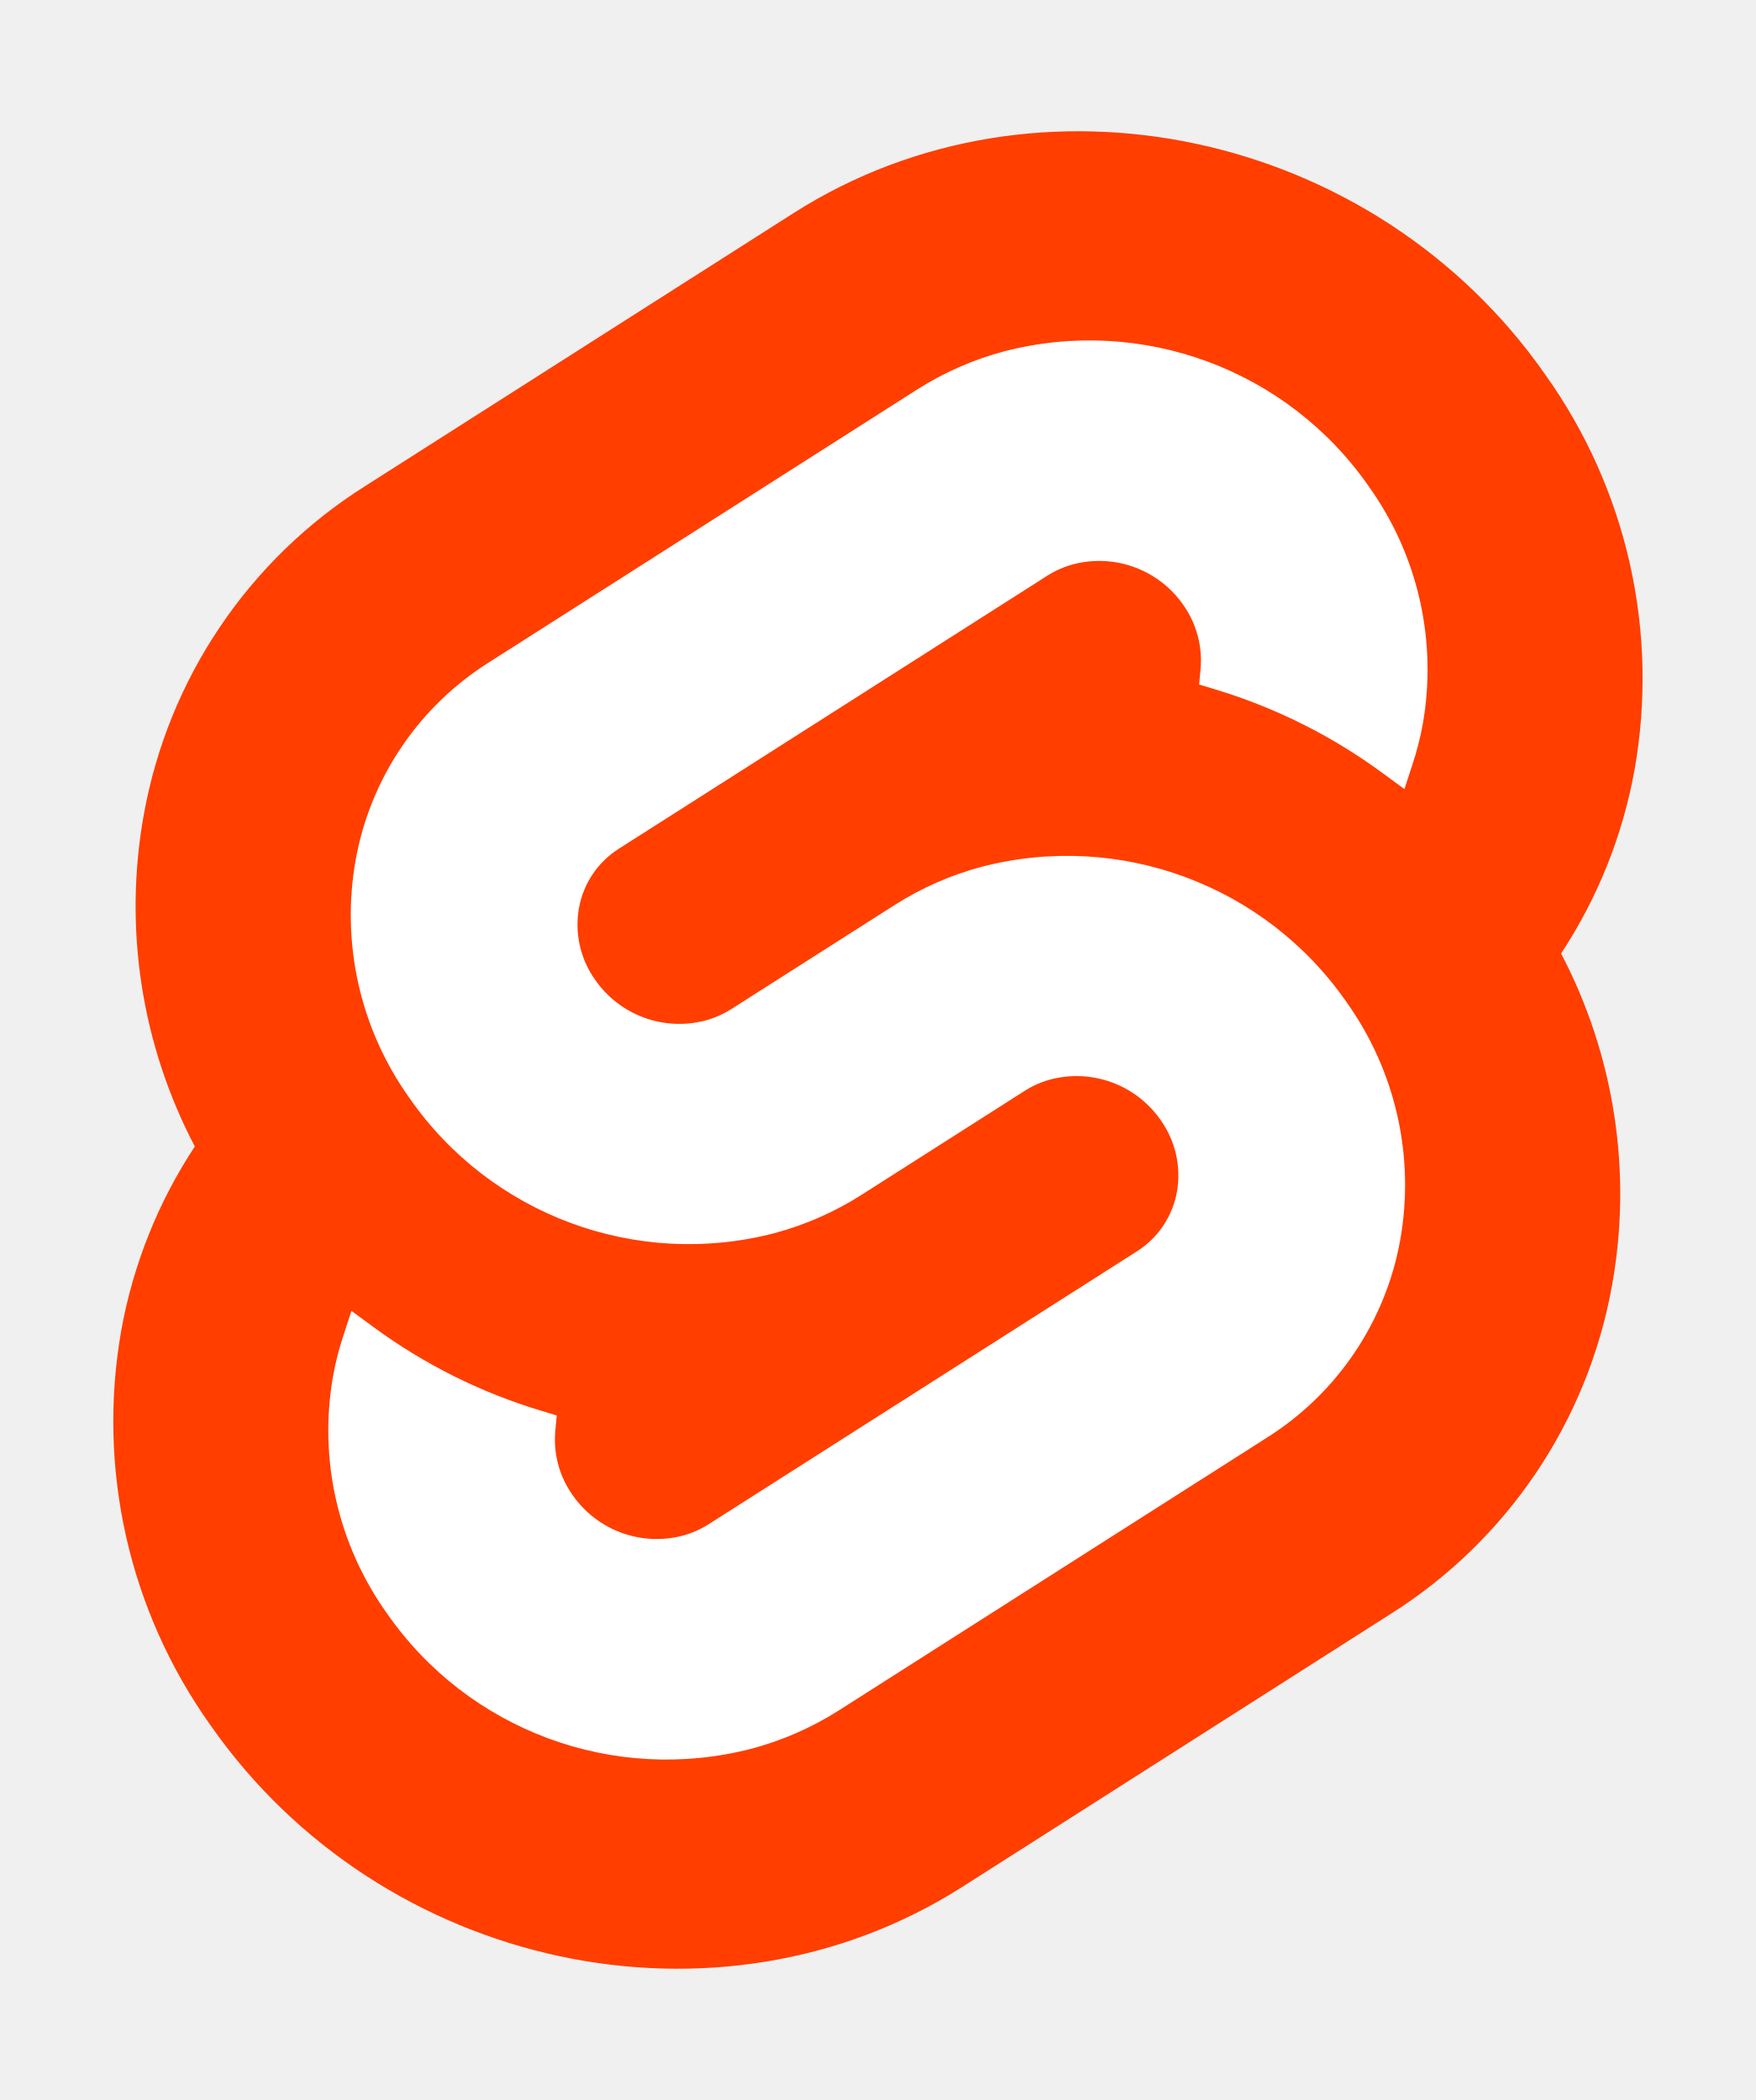
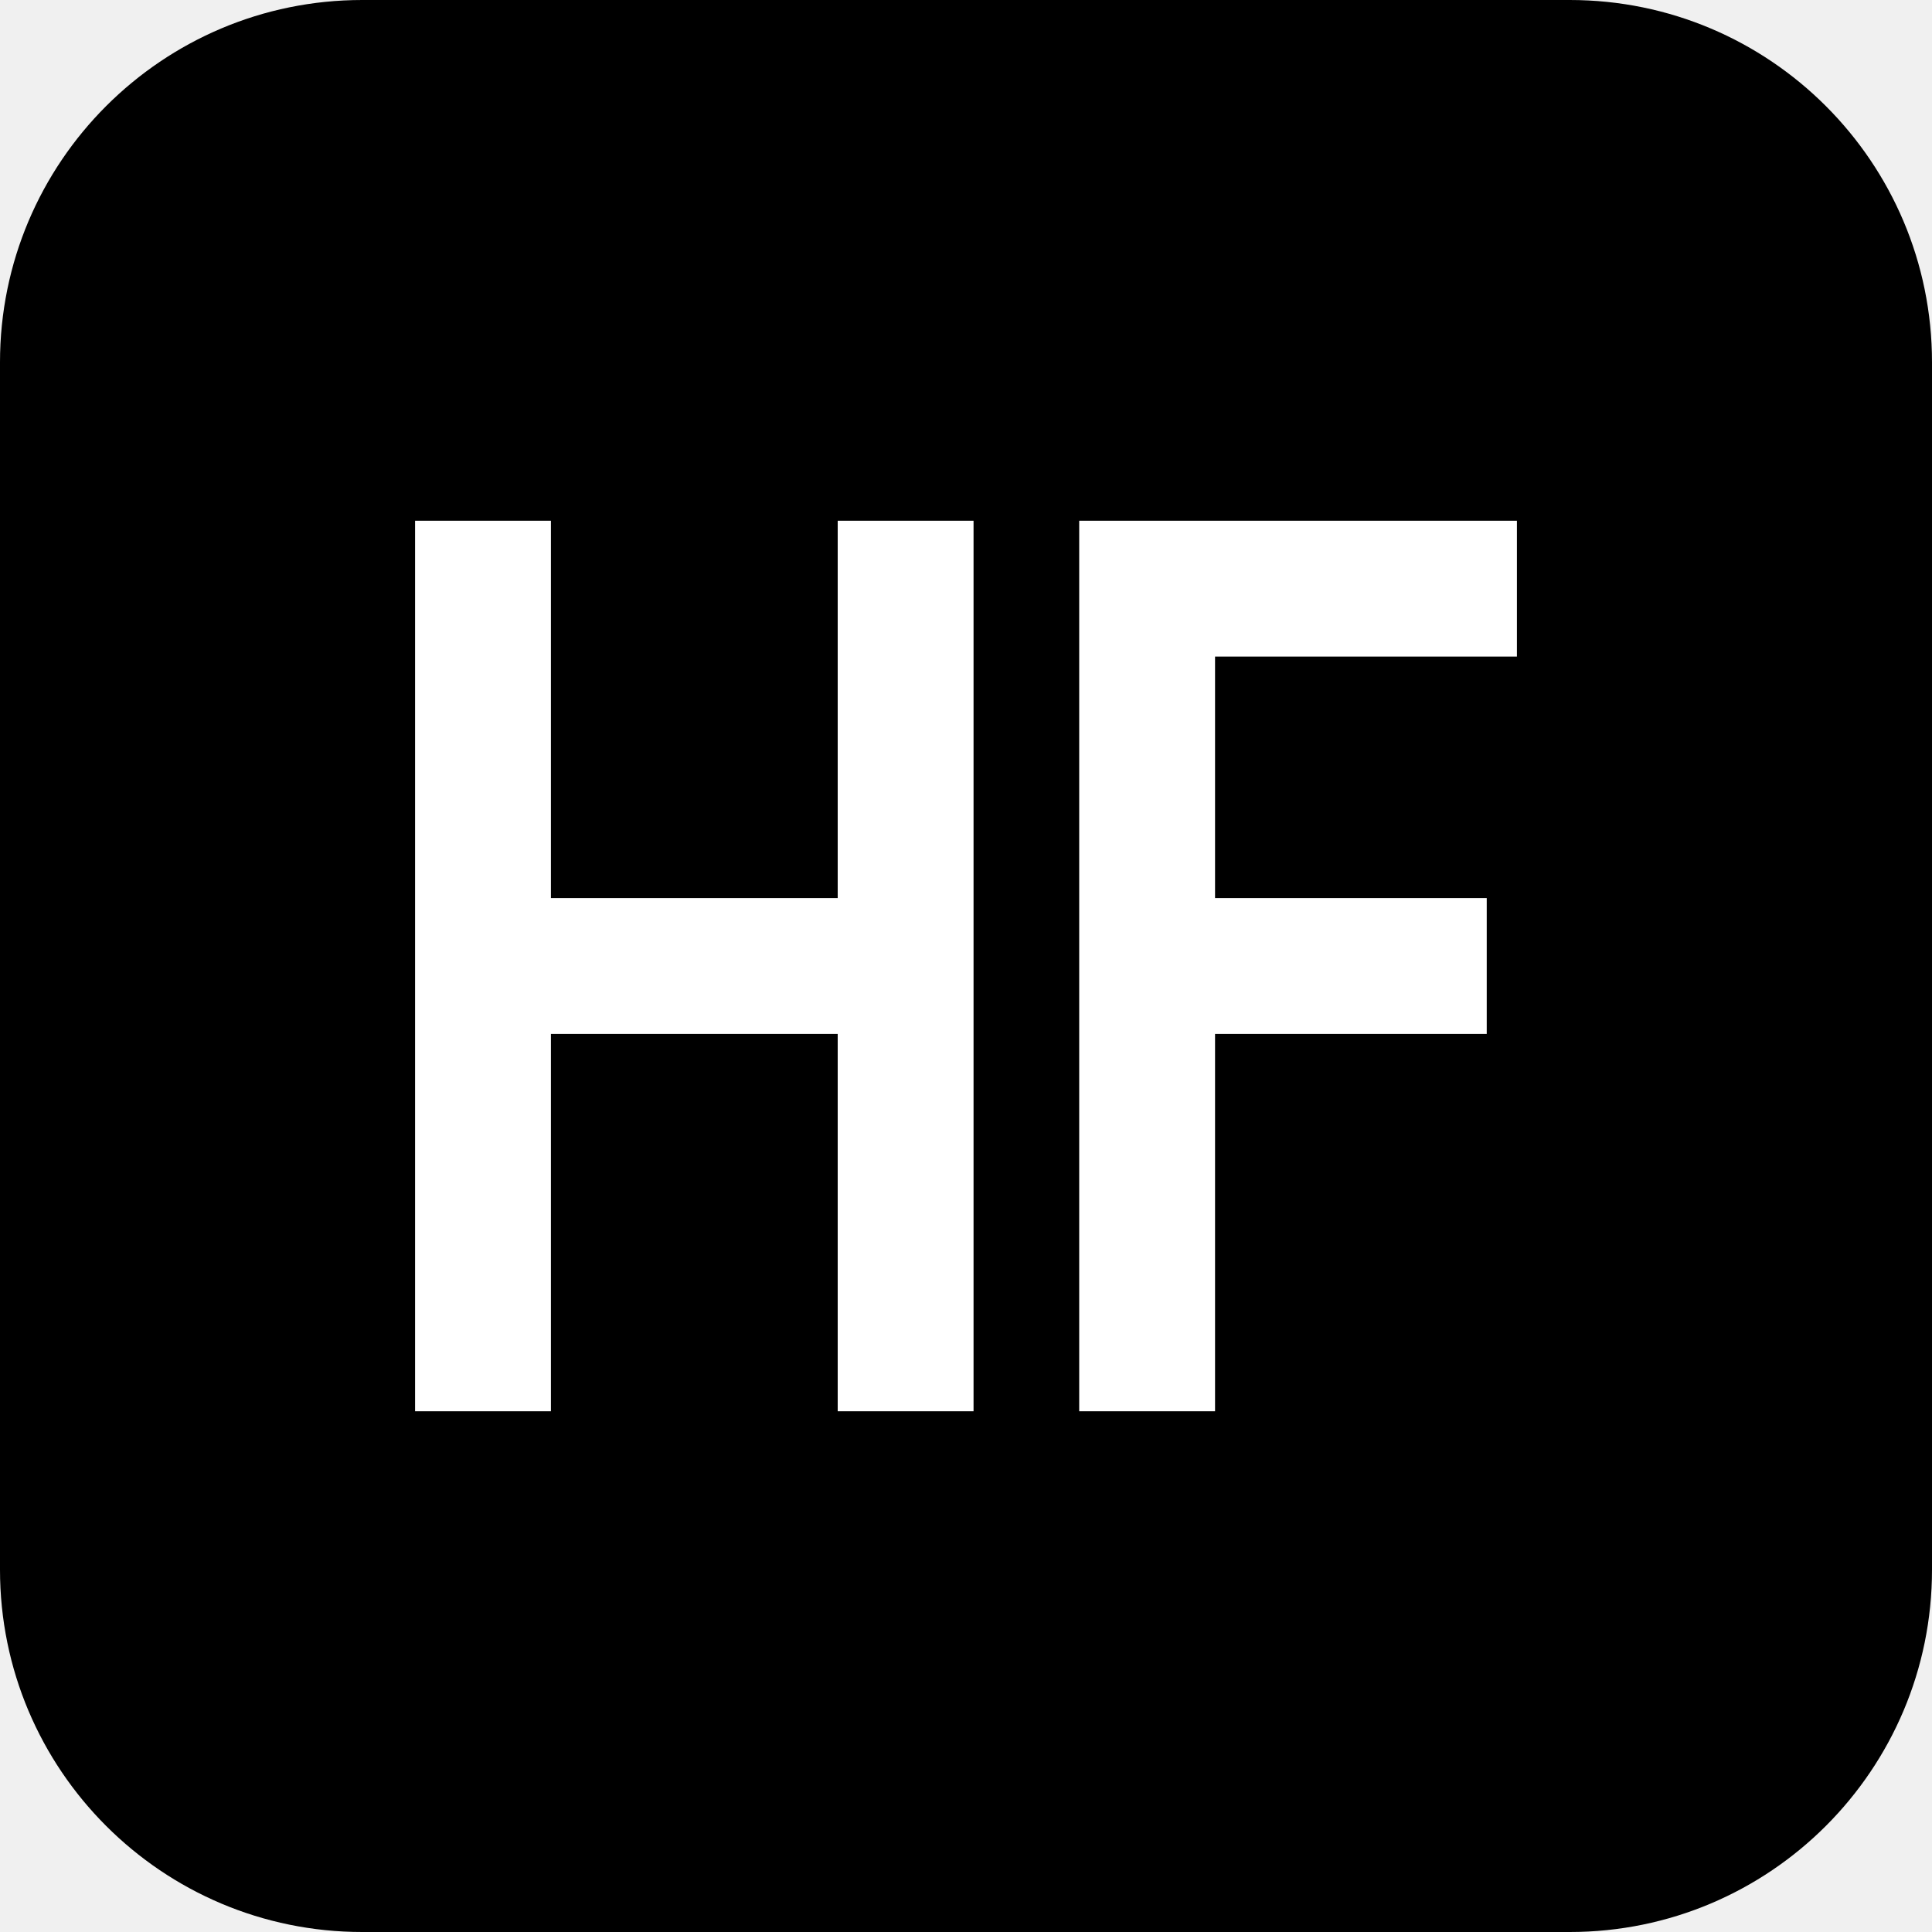
- <svg xmlns="http://www.w3.org/2000/svg" width="107" height="128" viewBox="0 0 107 128">
-   <path d="M94.157 22.819c-10.4-14.885-30.94-19.297-45.792-9.835L22.282 29.608A29.92 29.92 0 0 0 8.764 49.65a31.5 31.5 0 0 0 3.108 20.231 30 30 0 0 0-4.477 11.183 31.9 31.9 0 0 0 5.448 24.116c10.402 14.887 30.942 19.297 45.791 9.835l26.083-16.624A29.92 29.92 0 0 0 98.235 78.35a31.53 31.53 0 0 0-3.105-20.232 30 30 0 0 0 4.474-11.182 31.88 31.88 0 0 0-5.447-24.116" style="fill:#ff3e00" />
-   <path d="M45.817 106.582a20.72 20.72 0 0 1-22.237-8.243 19.17 19.17 0 0 1-3.277-14.503 18 18 0 0 1 .624-2.435l.49-1.498 1.337.981a33.6 33.6 0 0 0 10.203 5.098l.97.294-.09.968a5.85 5.85 0 0 0 1.052 3.878 6.24 6.24 0 0 0 6.695 2.485 5.8 5.8 0 0 0 1.603-.704L69.27 76.28a5.43 5.43 0 0 0 2.45-3.631 5.8 5.8 0 0 0-.987-4.371 6.24 6.24 0 0 0-6.698-2.487 5.7 5.7 0 0 0-1.6.704l-9.953 6.345a19 19 0 0 1-5.296 2.326 20.72 20.72 0 0 1-22.237-8.243 19.17 19.17 0 0 1-3.277-14.502 17.99 17.99 0 0 1 8.13-12.052l26.081-16.623a19 19 0 0 1 5.3-2.329 20.72 20.72 0 0 1 22.237 8.243 19.17 19.17 0 0 1 3.277 14.503 18 18 0 0 1-.624 2.435l-.49 1.498-1.337-.98a33.6 33.6 0 0 0-10.203-5.1l-.97-.294.09-.968a5.86 5.86 0 0 0-1.052-3.878 6.24 6.24 0 0 0-6.696-2.485 5.8 5.8 0 0 0-1.602.704L37.73 51.72a5.42 5.42 0 0 0-2.449 3.63 5.79 5.79 0 0 0 .986 4.372 6.24 6.24 0 0 0 6.698 2.486 5.8 5.8 0 0 0 1.602-.704l9.952-6.342a19 19 0 0 1 5.295-2.328 20.72 20.72 0 0 1 22.237 8.242 19.17 19.17 0 0 1 3.277 14.503 18 18 0 0 1-8.13 12.053l-26.081 16.622a19 19 0 0 1-5.3 2.328" style="fill:#fff" />
+ <svg xmlns="http://www.w3.org/2000/svg" viewBox="0 0 128 128" width="128" height="128">
+   <defs>
+     <linearGradient id="grad1" x1="0%" y1="0%" x2="100%" y2="100%">
+       <stop offset="0%" style="stop-color:oklch(0.45 0.18 300);stop-opacity:1" />
+       <stop offset="100%" style="stop-color:oklch(0.55 0.15 300);stop-opacity:1" />
+     </linearGradient>
+   </defs>
+   <rect width="128" height="128" rx="24" fill="url(#grad1)" />
+   <path d="M 28 35 L 28 93 L 36 93 L 36 68 L 56 68 L 56 93 L 64 93 L 64 35 L 56 35 L 56 60 L 36 60 L 36 35 Z" fill="white" stroke="white" stroke-width="1" />
+   <path d="M 72 35 L 72 93 L 80 93 L 80 68 L 98 68 L 98 60 L 80 60 L 80 43 L 100 43 L 100 35 Z" fill="white" stroke="white" stroke-width="1" />
</svg>
